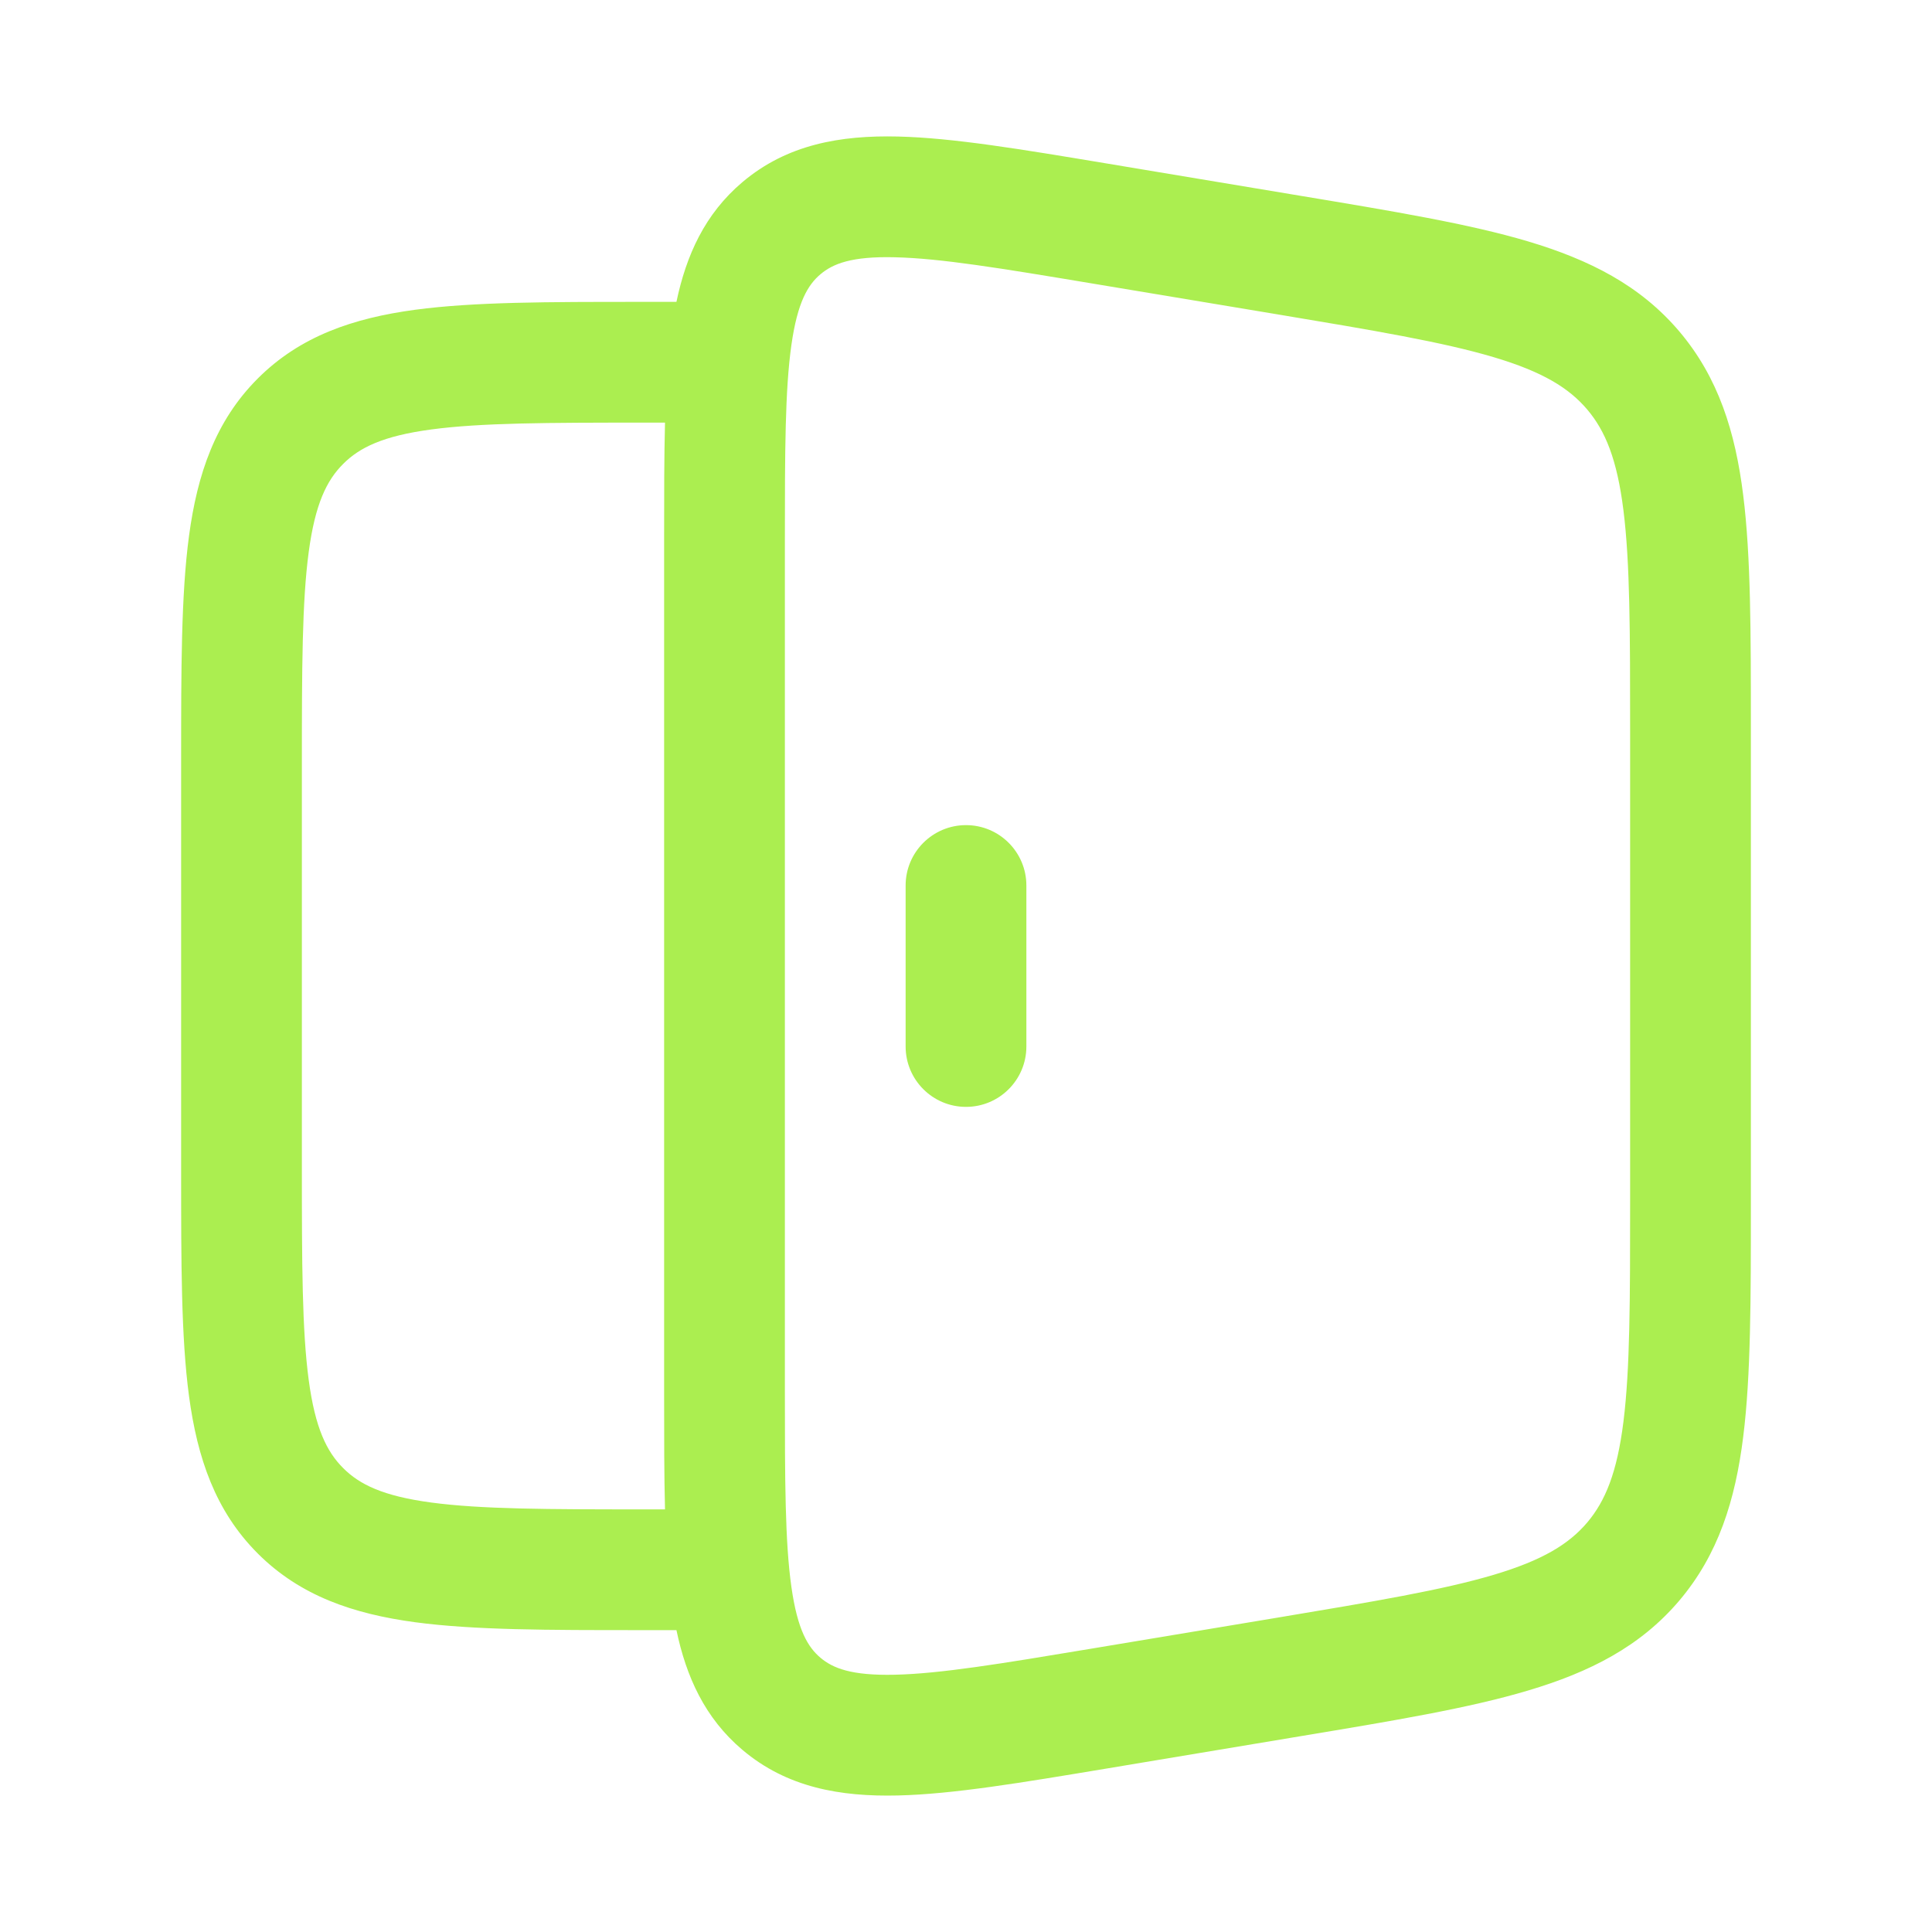
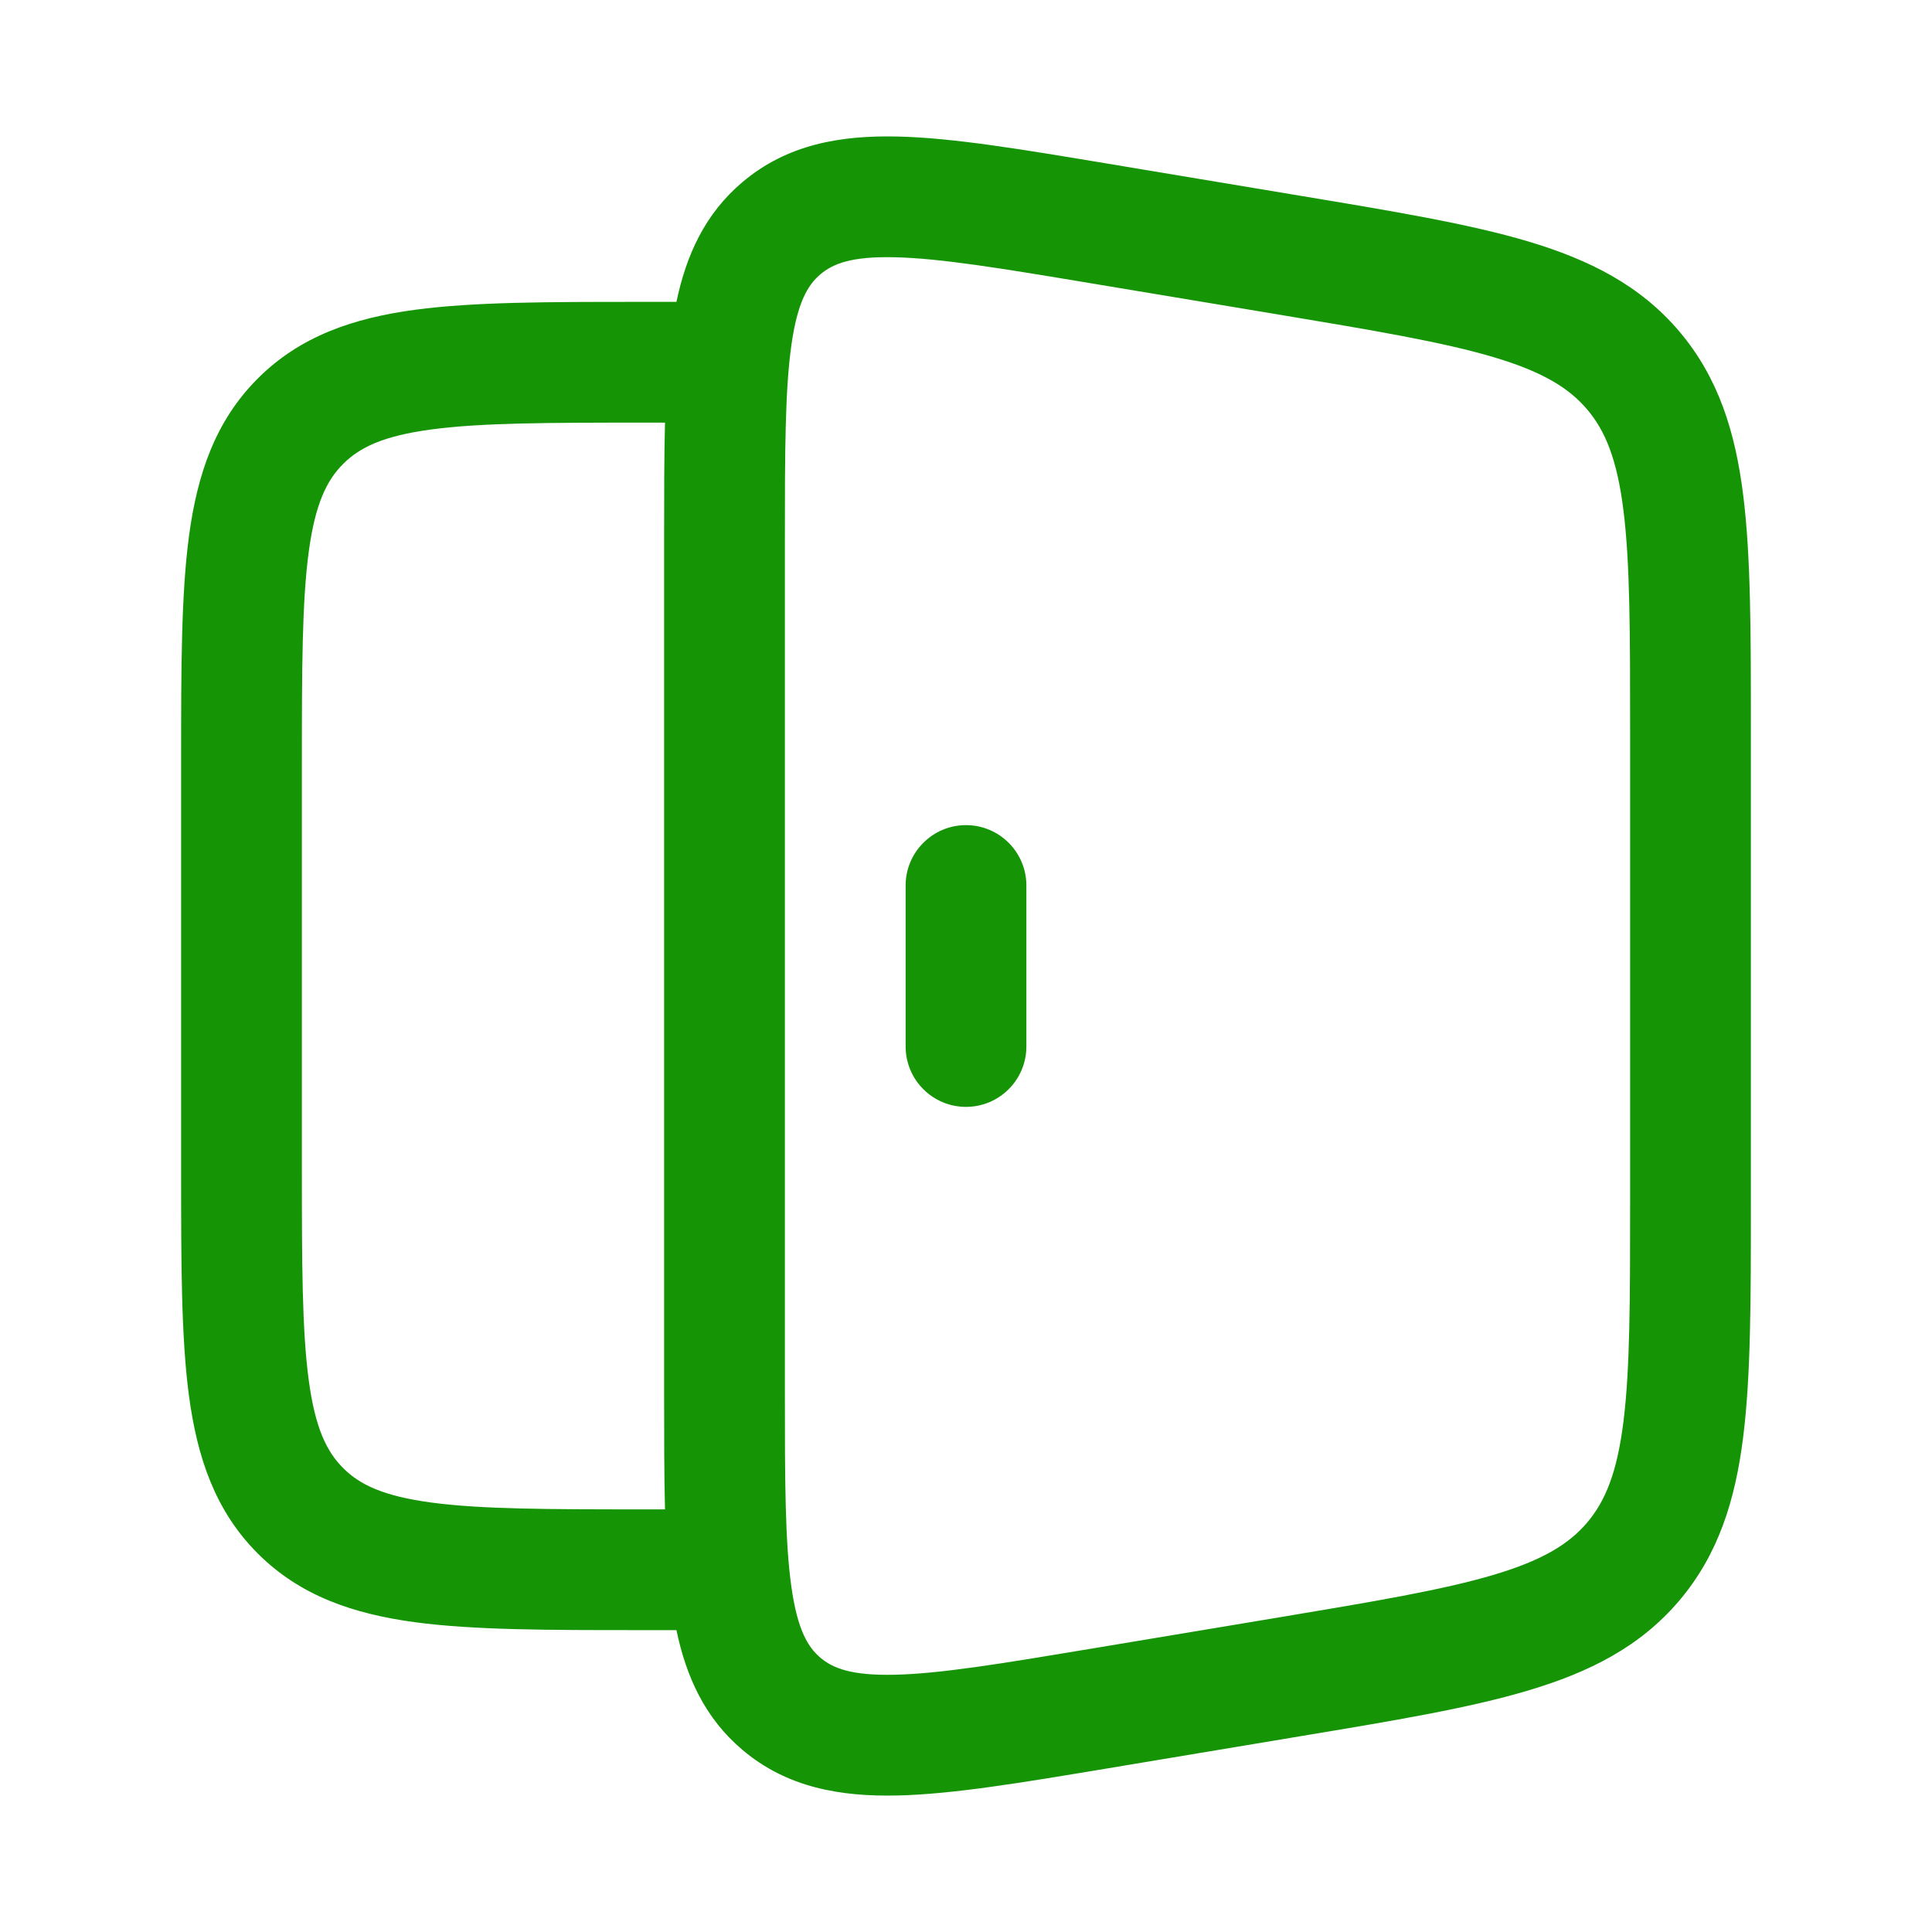
<svg xmlns="http://www.w3.org/2000/svg" width="800px" height="800px" viewBox="0 0 24 24" fill="none">
-   <path d="M12.75 11C12.75 10.586 12.414 10.25 12 10.25C11.586 10.25 11.25 10.586 11.25 11V13C11.25 13.414 11.586 13.75 12 13.75C12.414 13.75 12.75 13.414 12.75 13V11Z" fill="#ABEE50" />
-   <path fill-rule="evenodd" clip-rule="evenodd" d="M13.725 2.027L16.159 2.433C17.314 2.625 18.251 2.781 18.983 2.999C19.746 3.227 20.376 3.545 20.861 4.117C21.346 4.69 21.557 5.364 21.655 6.154C21.75 6.912 21.75 7.862 21.75 9.033V14.967C21.75 16.138 21.75 17.088 21.655 17.846C21.557 18.636 21.346 19.31 20.861 19.883C20.376 20.455 19.746 20.773 18.983 21C18.251 21.219 17.314 21.375 16.159 21.567L13.725 21.973C12.691 22.145 11.837 22.288 11.155 22.304C10.439 22.321 9.776 22.206 9.222 21.737C8.755 21.342 8.524 20.827 8.403 20.25H7.946C6.814 20.25 5.888 20.25 5.157 20.152C4.393 20.049 3.731 19.827 3.202 19.298C2.673 18.769 2.451 18.107 2.348 17.343C2.25 16.612 2.25 15.687 2.25 14.554V9.446C2.25 8.313 2.25 7.388 2.348 6.657C2.451 5.893 2.673 5.231 3.202 4.702C3.731 4.173 4.393 3.951 5.157 3.848C5.888 3.75 6.813 3.75 7.946 3.75L8.403 3.75C8.524 3.173 8.755 2.658 9.222 2.263C9.776 1.794 10.439 1.679 11.155 1.696C11.837 1.712 12.692 1.855 13.725 2.027ZM8.25 17.335C8.25 17.851 8.25 18.323 8.261 18.75H8C6.8 18.75 5.976 18.748 5.357 18.665C4.759 18.585 4.466 18.441 4.263 18.237C4.059 18.034 3.915 17.741 3.835 17.143C3.752 16.524 3.75 15.7 3.75 14.5V9.5C3.75 8.3 3.752 7.476 3.835 6.857C3.915 6.259 4.059 5.966 4.263 5.763C4.466 5.559 4.759 5.415 5.357 5.335C5.976 5.252 6.8 5.25 8 5.25H8.261C8.25 5.677 8.25 6.149 8.25 6.665V17.335ZM11.119 3.196C10.576 3.182 10.346 3.277 10.192 3.407C10.038 3.537 9.907 3.749 9.831 4.286C9.752 4.844 9.75 5.603 9.75 6.722V17.278C9.75 18.397 9.752 19.156 9.831 19.713C9.907 20.251 10.038 20.463 10.192 20.593C10.346 20.723 10.576 20.817 11.119 20.804C11.682 20.791 12.431 20.668 13.534 20.484L15.863 20.096C17.079 19.893 17.923 19.751 18.555 19.563C19.167 19.381 19.491 19.179 19.717 18.913C19.942 18.646 20.088 18.294 20.167 17.66C20.249 17.006 20.25 16.15 20.25 14.917V9.083C20.25 7.85 20.249 6.994 20.167 6.34C20.088 5.706 19.942 5.353 19.717 5.087C19.491 4.821 19.167 4.619 18.555 4.437C17.923 4.249 17.079 4.107 15.863 3.904L13.534 3.516C12.431 3.332 11.682 3.209 11.119 3.196Z" fill="#ABEE50" />
+   <path d="M12.75 11C12.75 10.586 12.414 10.25 12 10.25C11.586 10.25 11.25 10.586 11.25 11V13C11.25 13.414 11.586 13.75 12 13.75C12.414 13.75 12.75 13.414 12.75 13V11Z" fill="#159505" />
+   <path fill-rule="evenodd" clip-rule="evenodd" d="M13.725 2.027L16.159 2.433C17.314 2.625 18.251 2.781 18.983 2.999C19.746 3.227 20.376 3.545 20.861 4.117C21.346 4.69 21.557 5.364 21.655 6.154C21.75 6.912 21.75 7.862 21.75 9.033V14.967C21.75 16.138 21.75 17.088 21.655 17.846C21.557 18.636 21.346 19.31 20.861 19.883C20.376 20.455 19.746 20.773 18.983 21C18.251 21.219 17.314 21.375 16.159 21.567L13.725 21.973C12.691 22.145 11.837 22.288 11.155 22.304C10.439 22.321 9.776 22.206 9.222 21.737C8.755 21.342 8.524 20.827 8.403 20.25H7.946C6.814 20.25 5.888 20.25 5.157 20.152C4.393 20.049 3.731 19.827 3.202 19.298C2.673 18.769 2.451 18.107 2.348 17.343C2.25 16.612 2.25 15.687 2.25 14.554V9.446C2.25 8.313 2.25 7.388 2.348 6.657C2.451 5.893 2.673 5.231 3.202 4.702C3.731 4.173 4.393 3.951 5.157 3.848C5.888 3.75 6.813 3.75 7.946 3.75L8.403 3.75C8.524 3.173 8.755 2.658 9.222 2.263C9.776 1.794 10.439 1.679 11.155 1.696C11.837 1.712 12.692 1.855 13.725 2.027ZM8.25 17.335C8.25 17.851 8.25 18.323 8.261 18.75H8C6.8 18.75 5.976 18.748 5.357 18.665C4.759 18.585 4.466 18.441 4.263 18.237C4.059 18.034 3.915 17.741 3.835 17.143C3.752 16.524 3.75 15.7 3.75 14.5V9.5C3.75 8.3 3.752 7.476 3.835 6.857C3.915 6.259 4.059 5.966 4.263 5.763C4.466 5.559 4.759 5.415 5.357 5.335C5.976 5.252 6.8 5.25 8 5.25H8.261C8.25 5.677 8.25 6.149 8.25 6.665V17.335ZM11.119 3.196C10.576 3.182 10.346 3.277 10.192 3.407C10.038 3.537 9.907 3.749 9.831 4.286C9.752 4.844 9.75 5.603 9.75 6.722V17.278C9.75 18.397 9.752 19.156 9.831 19.713C9.907 20.251 10.038 20.463 10.192 20.593C10.346 20.723 10.576 20.817 11.119 20.804C11.682 20.791 12.431 20.668 13.534 20.484L15.863 20.096C17.079 19.893 17.923 19.751 18.555 19.563C19.167 19.381 19.491 19.179 19.717 18.913C19.942 18.646 20.088 18.294 20.167 17.66C20.249 17.006 20.25 16.15 20.25 14.917V9.083C20.25 7.85 20.249 6.994 20.167 6.34C20.088 5.706 19.942 5.353 19.717 5.087C19.491 4.821 19.167 4.619 18.555 4.437C17.923 4.249 17.079 4.107 15.863 3.904L13.534 3.516C12.431 3.332 11.682 3.209 11.119 3.196Z" fill="#159505" />
</svg>
